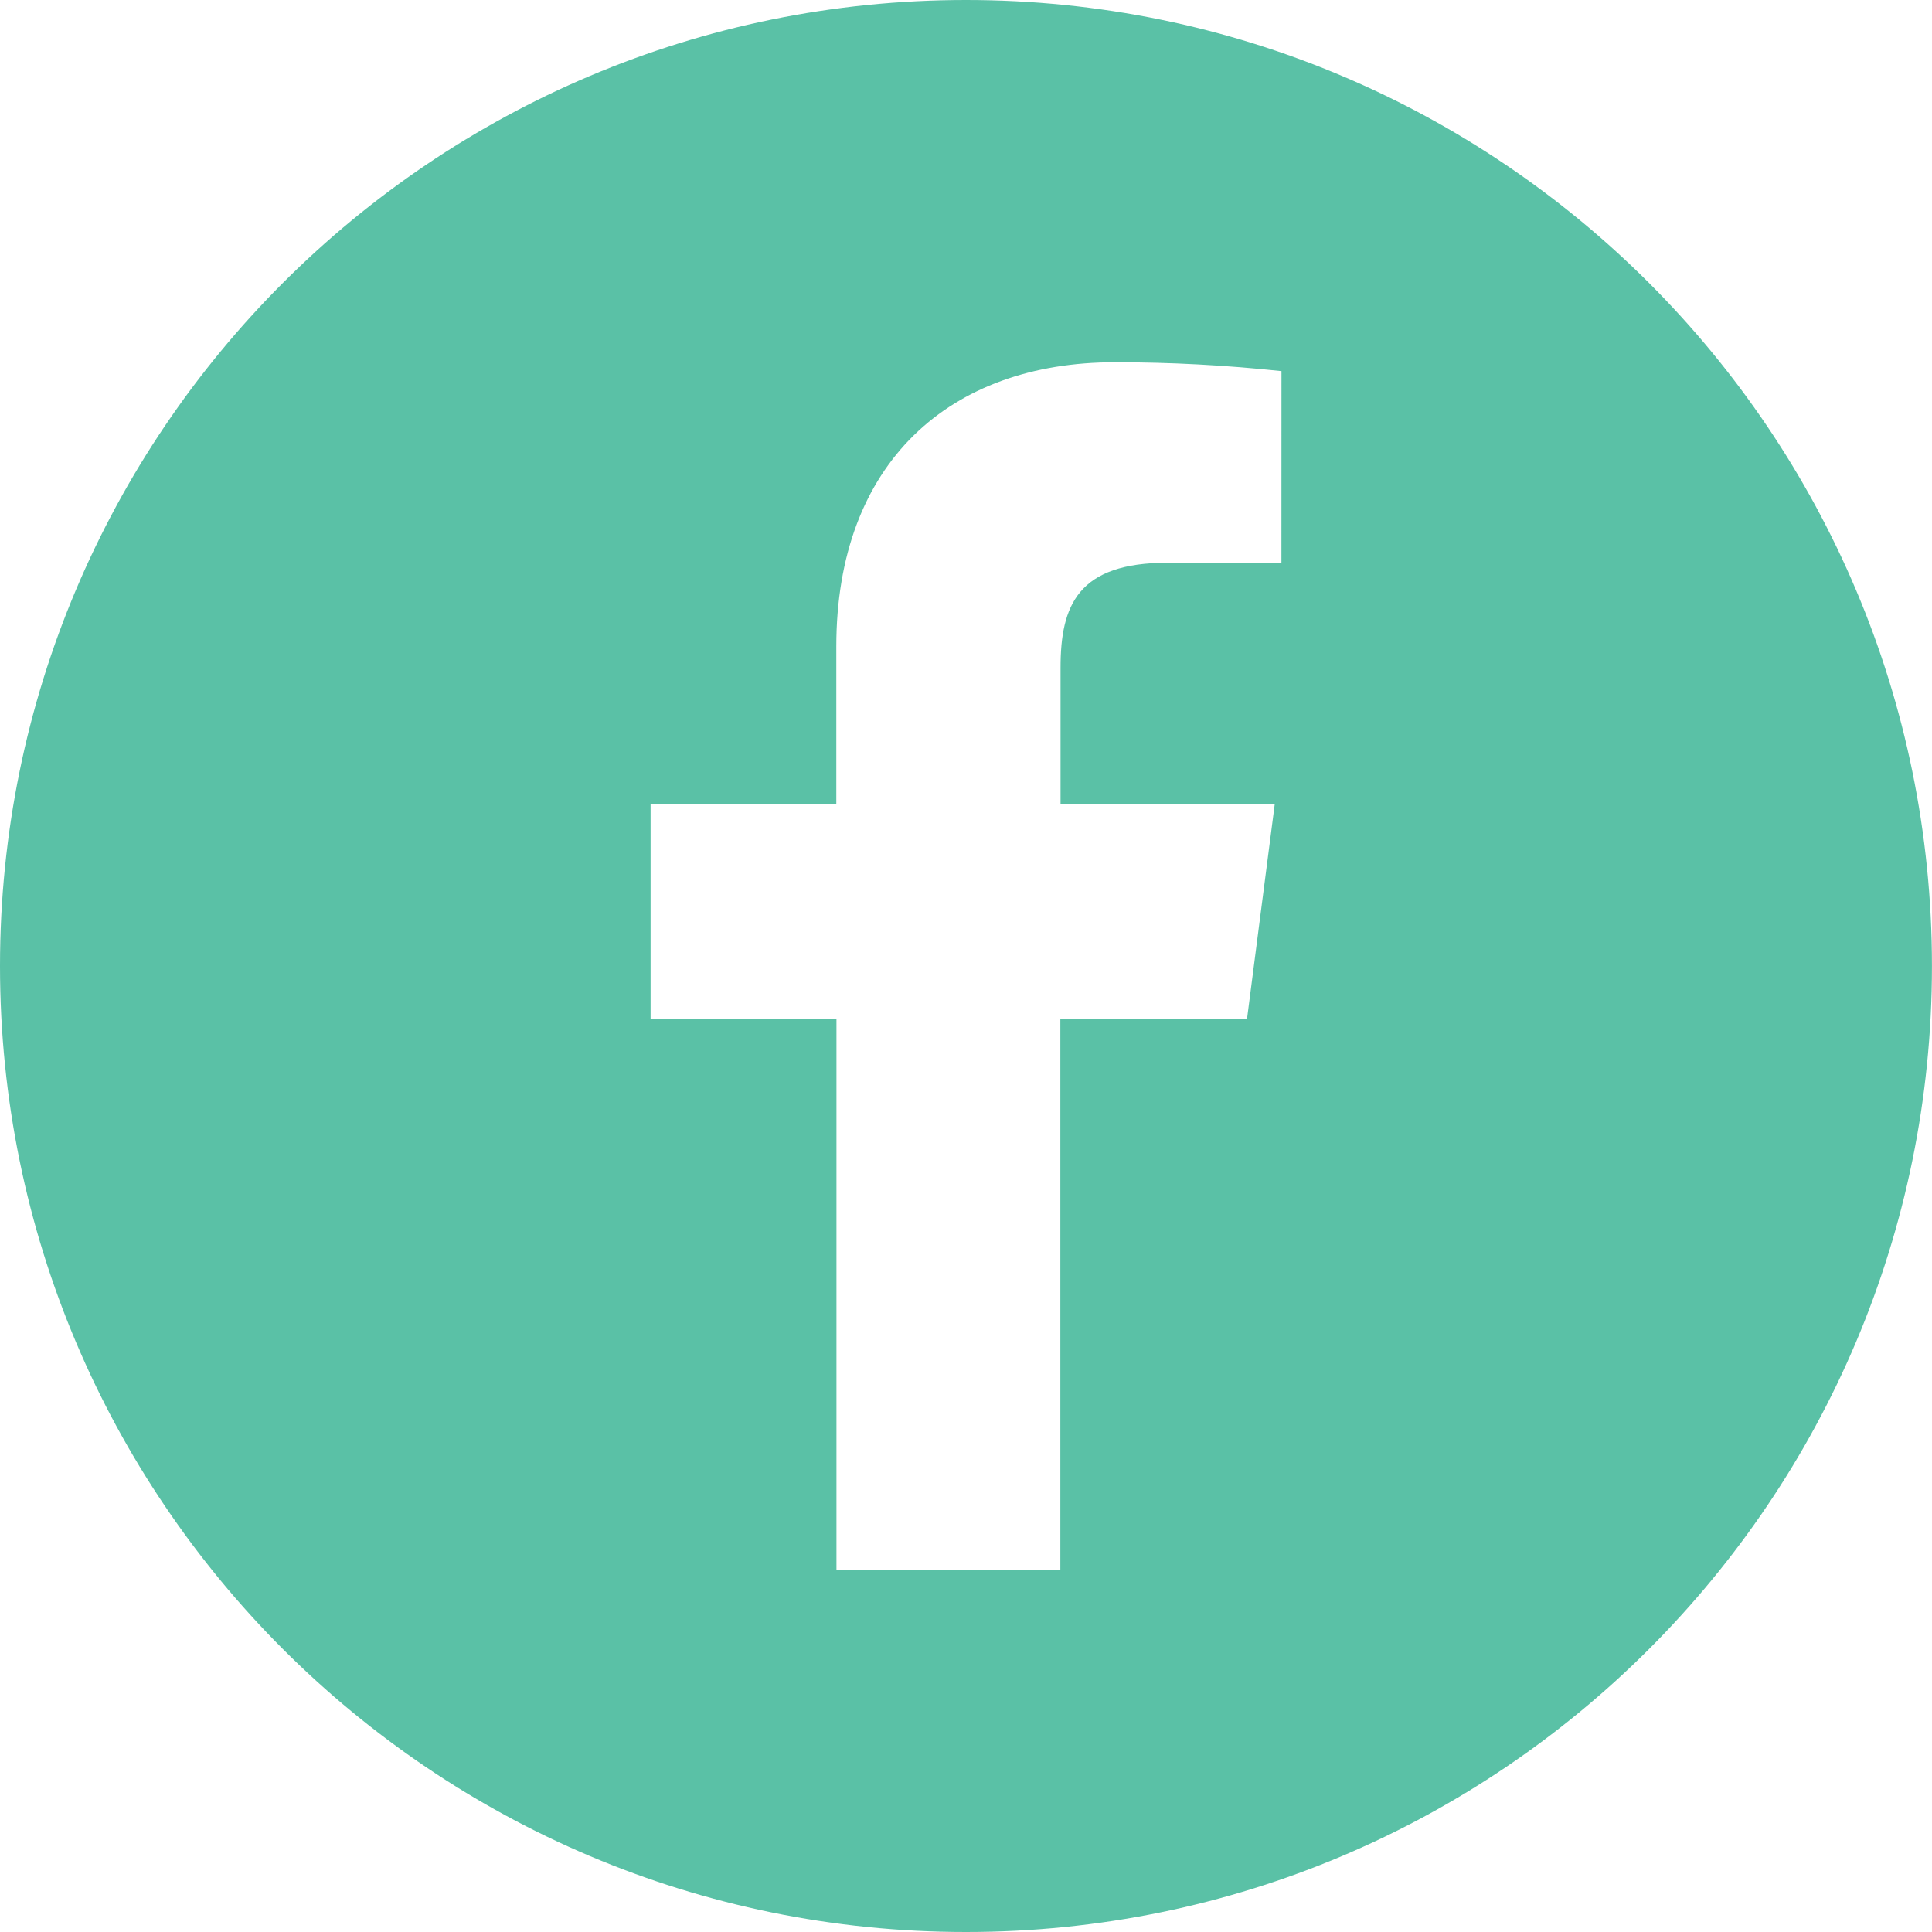
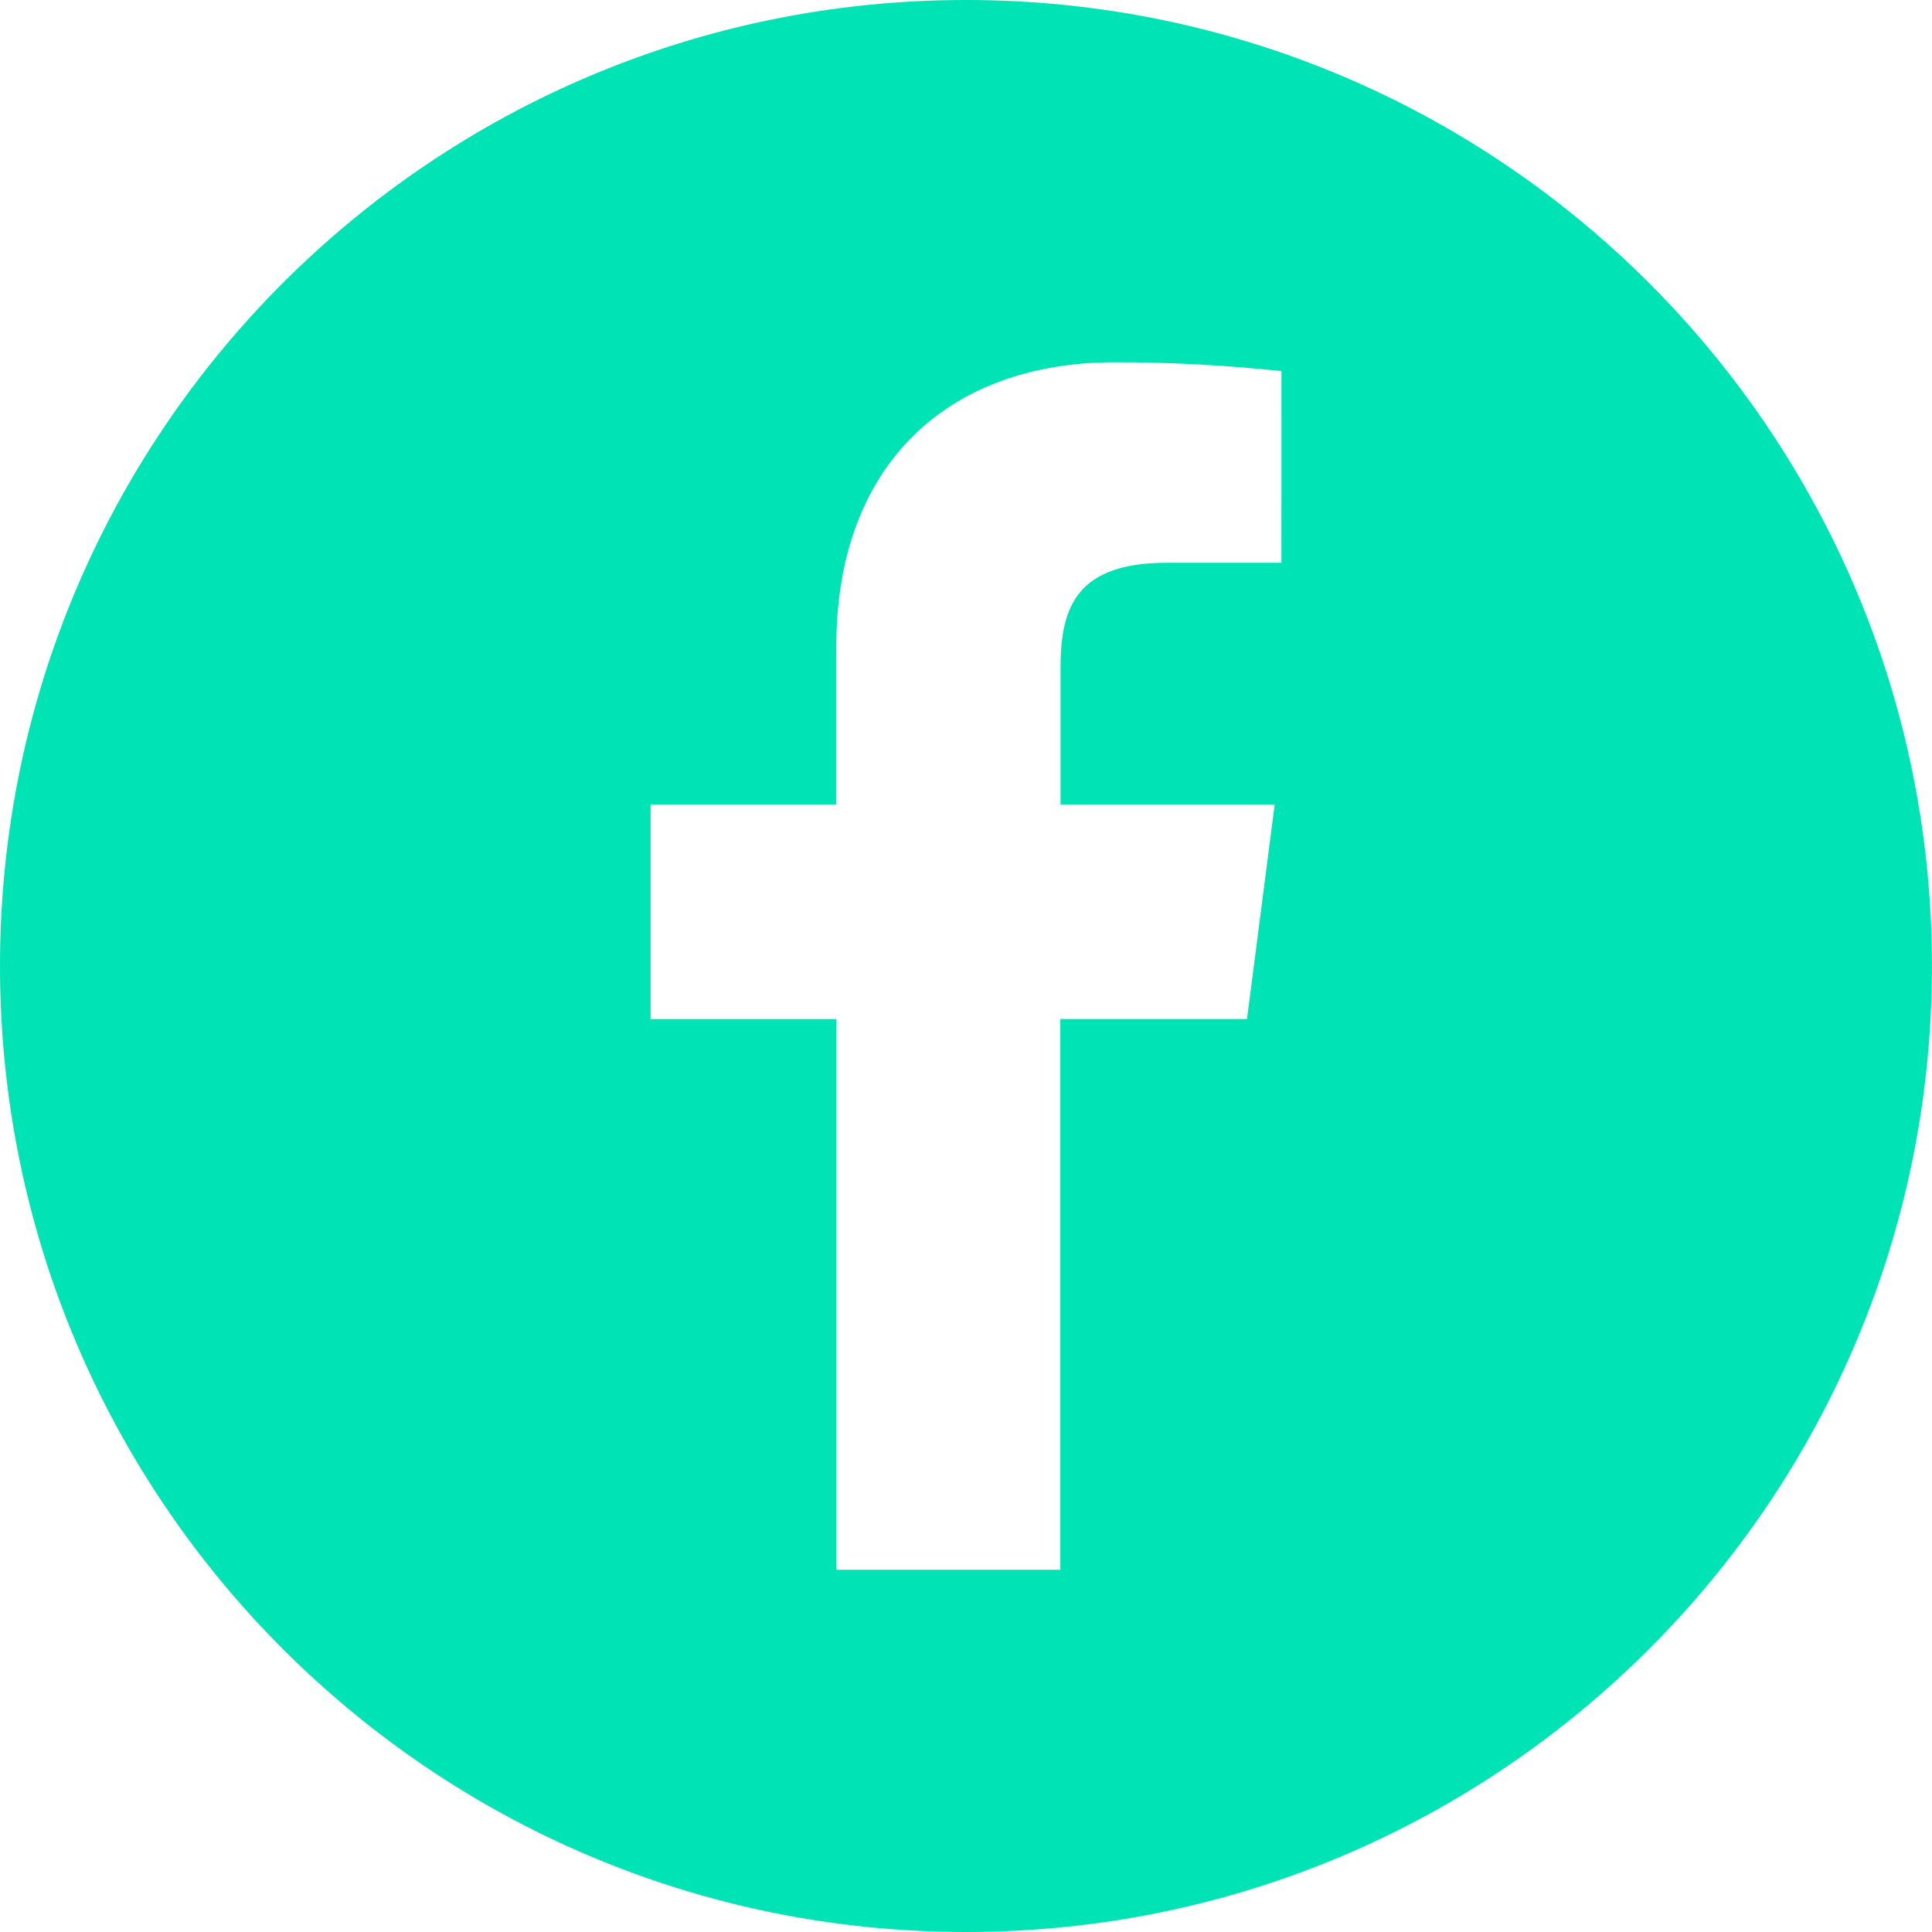
<svg xmlns="http://www.w3.org/2000/svg" id="Layer_1" data-name="Layer 1" viewBox="0 0 396.95 396.95">
  <defs>
-     <style>.cls-1{fill:#5ac1a6;}</style>
+     <style>.cls-1{fill:#00e4b5;}</style>
  </defs>
  <path class="cls-1" d="M198.47,0C88.85,0,0,88.85,0,198.47S88.85,396.95,198.47,396.95s198.47-88.87,198.47-198.47S308.09,0,198.47,0Zm64.81,115.62H239.9c-18.41,0-22,8.72-22,21.56v28.1h44l-5.69,44.09H217.86V322.52h-46V209.38H133.67V165.28h38.16V132.82c0-37.8,23.38-58.39,57.18-58.39a320.2,320.2,0,0,1,34.28,1.82Z" />
</svg>
